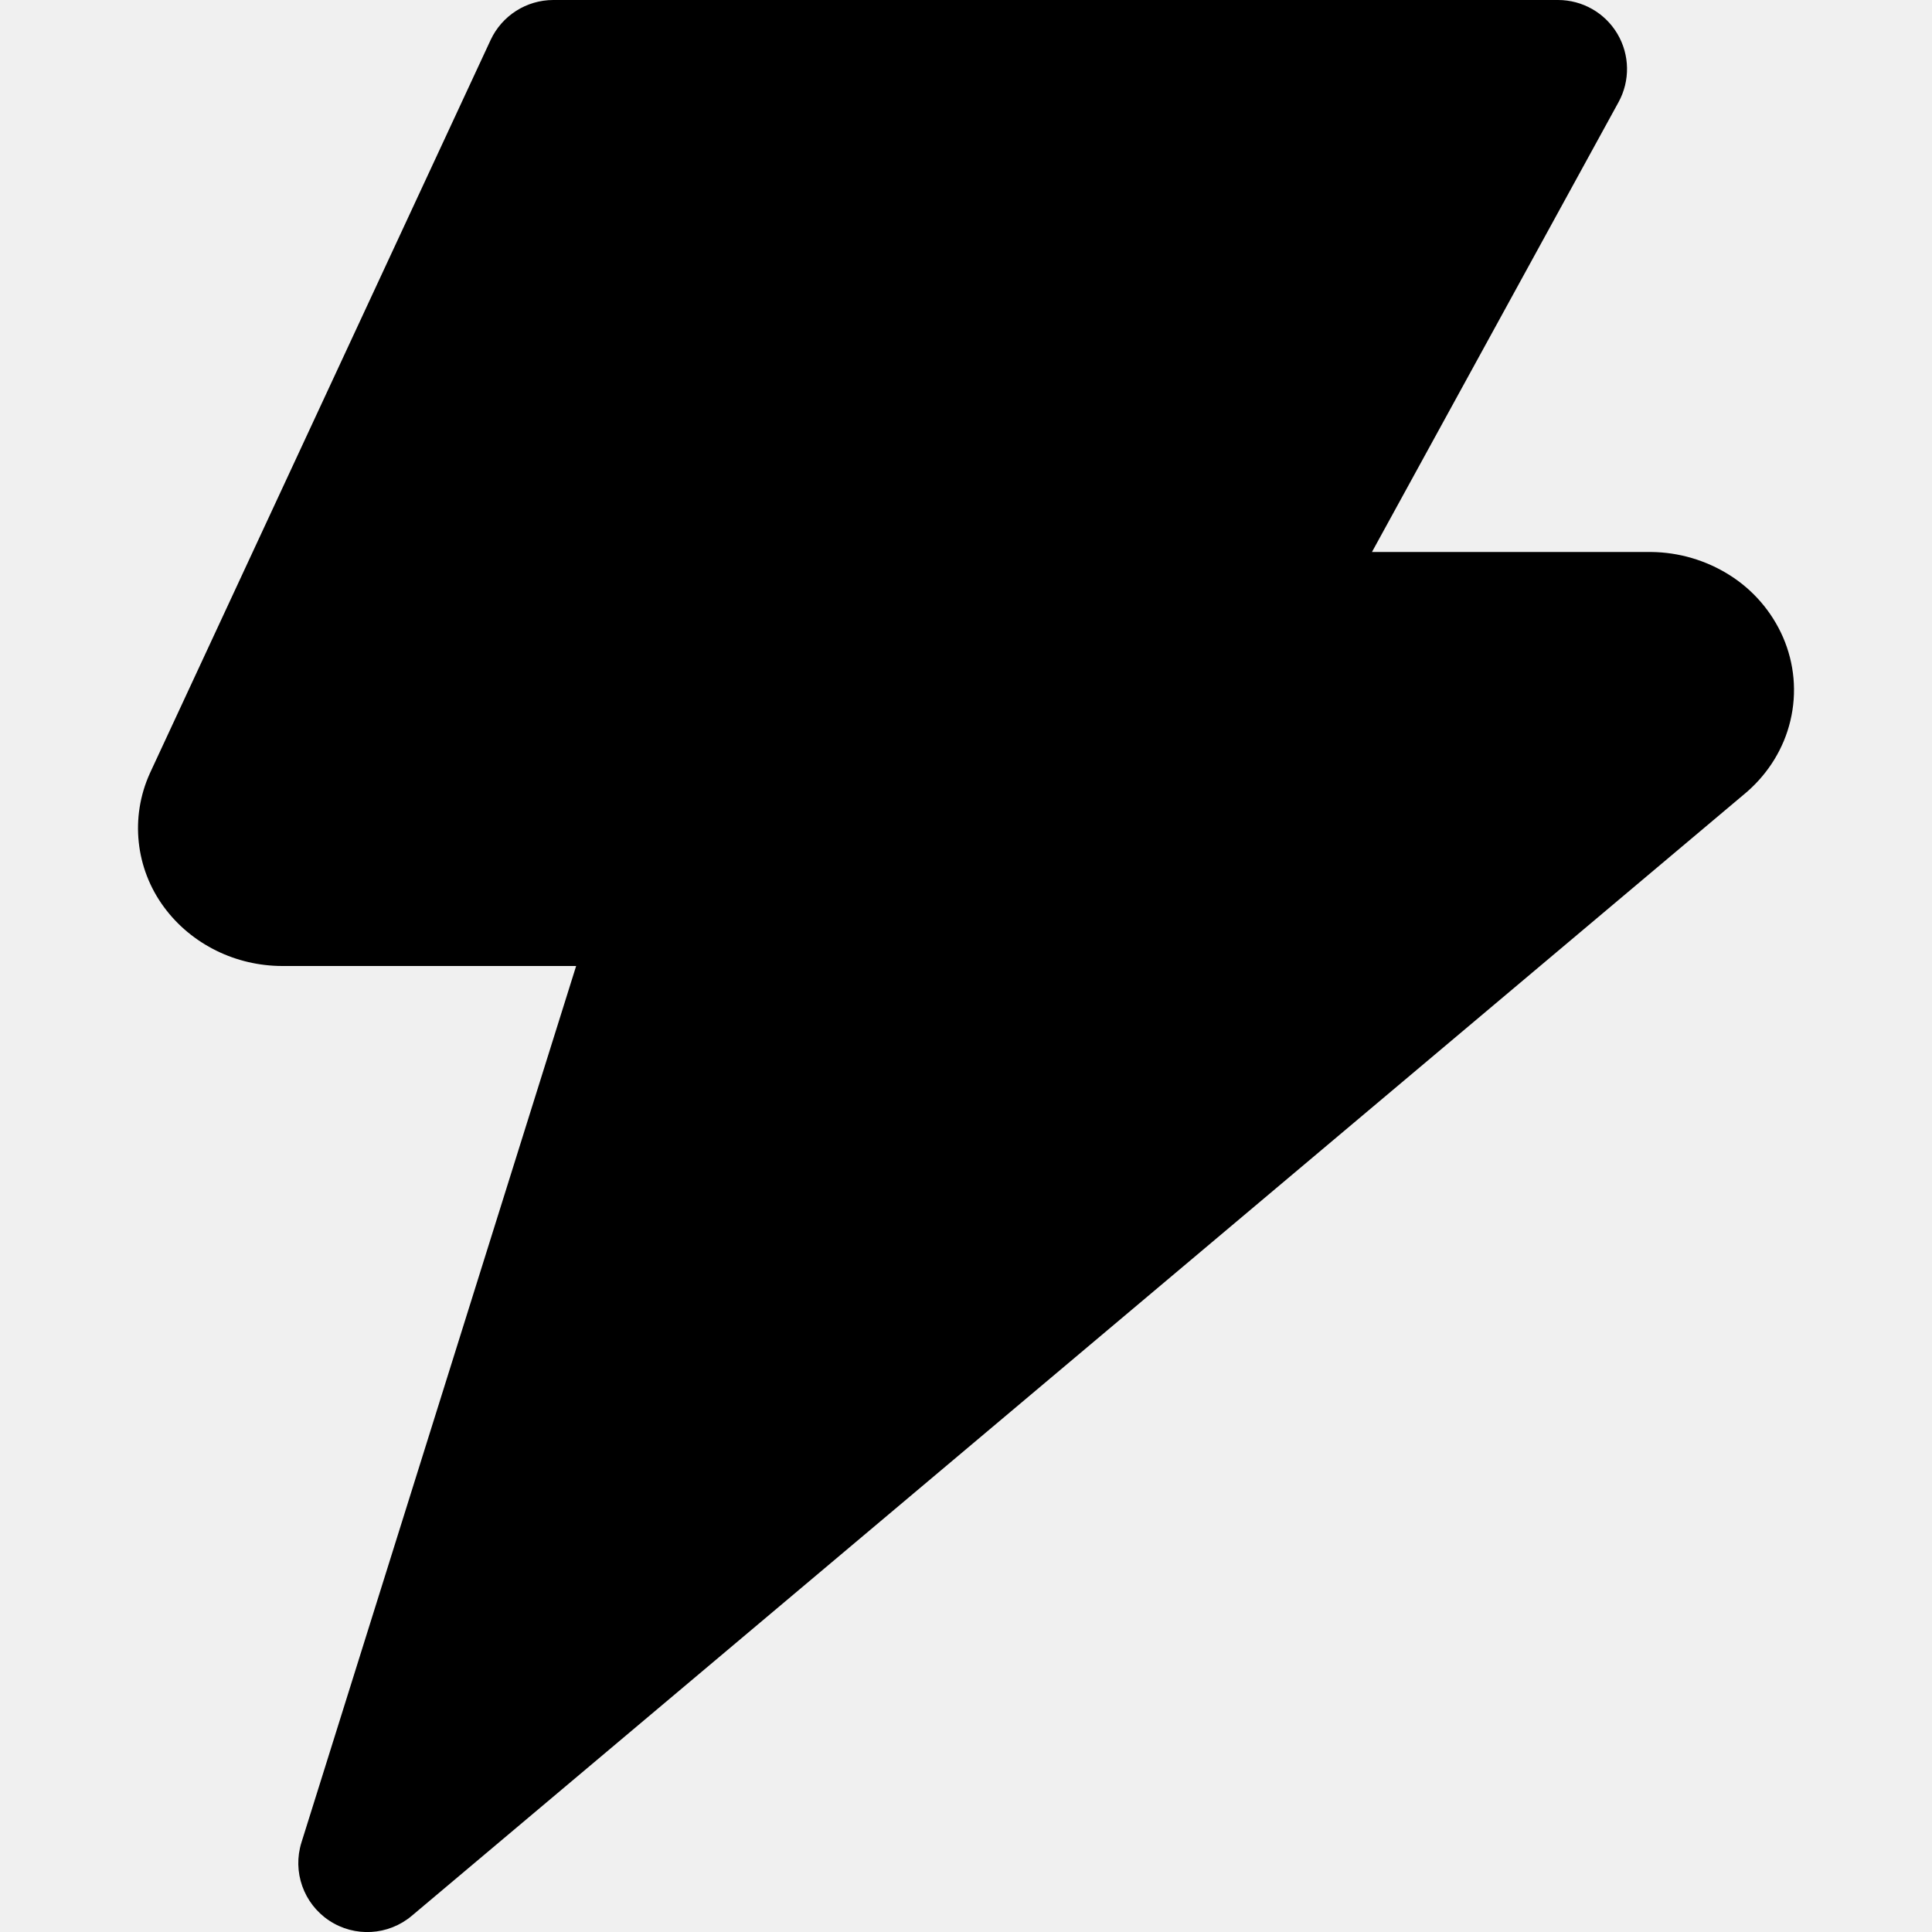
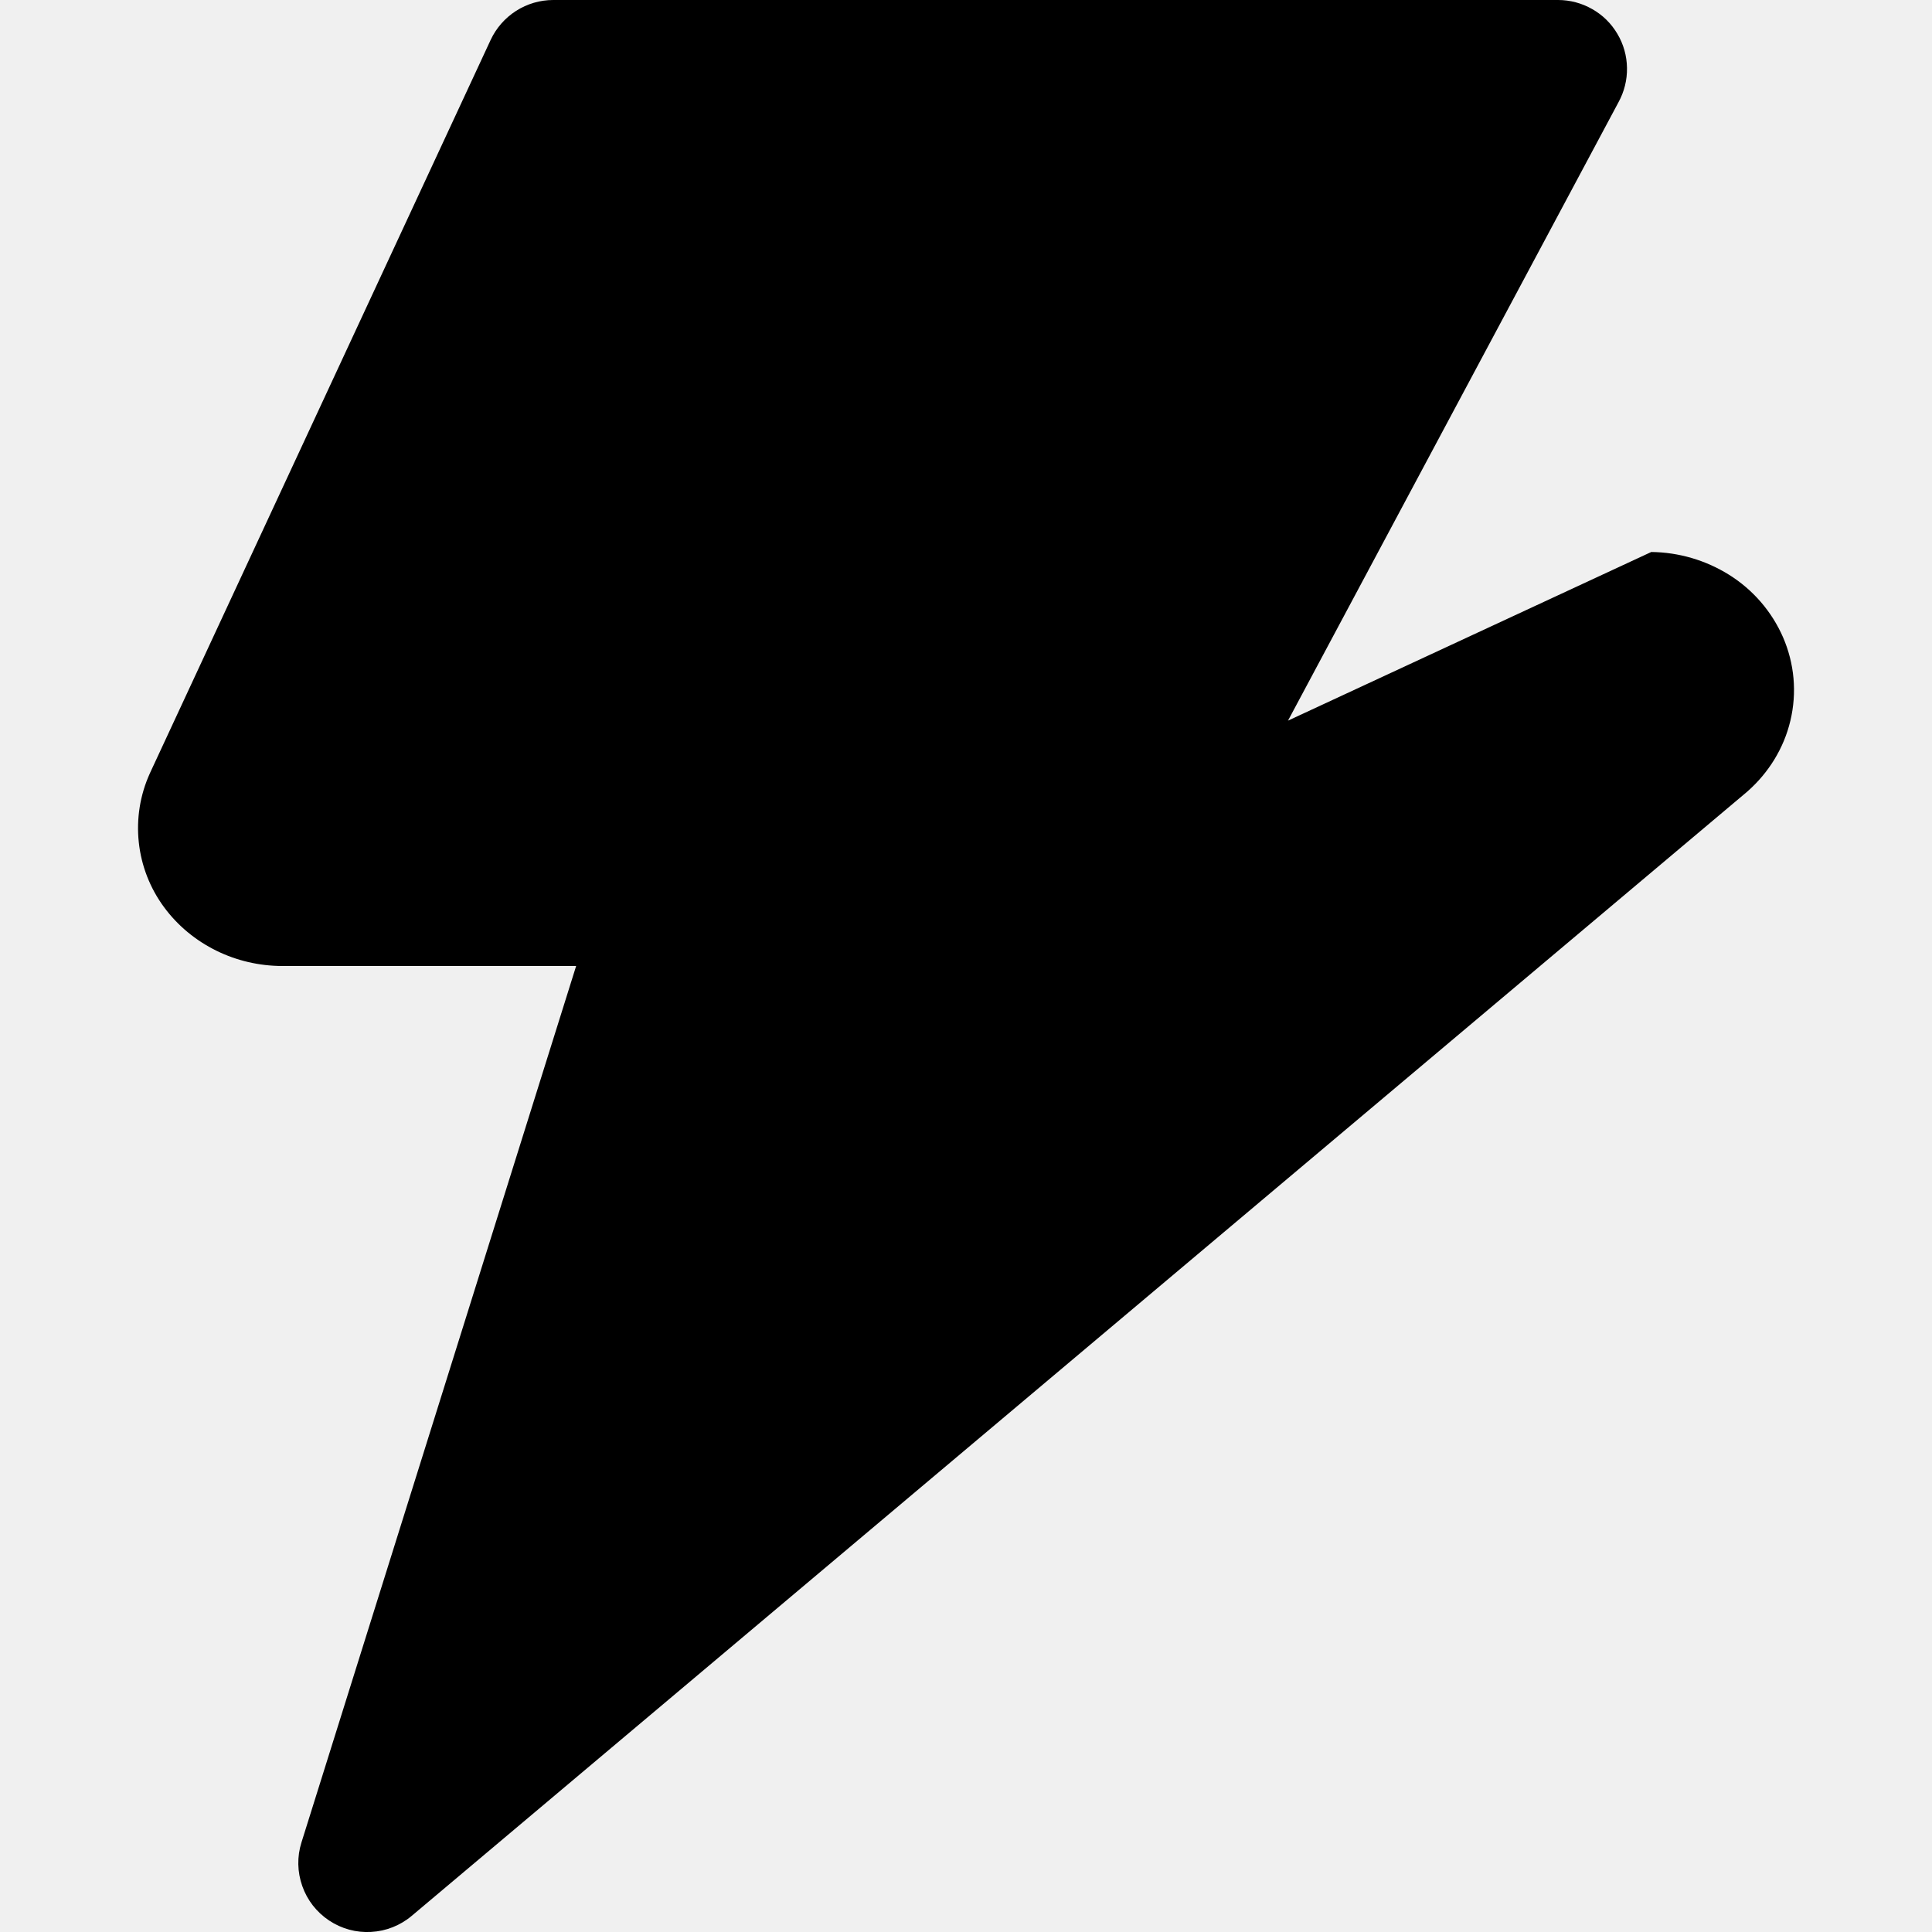
- <svg xmlns="http://www.w3.org/2000/svg" width="24" height="24" fill="none" viewBox="0 0 24 24">
-   <g clip-path="url(#a)">
-     <path fill="currentColor" fill-rule="evenodd" d="M6.872 0a.86.86 0 0 0-.777.496l-4.23 9.103-.004.009a1.65 1.65 0 0 0 .176 1.66c.171.233.397.417.651.542s.534.189.815.19h3.654L3.745 22.887a.857.857 0 0 0 1.37.912L21.693 9.844l.014-.012c.26-.229.452-.533.534-.88.083-.348.05-.71-.092-1.037a1.73 1.73 0 0 0-.67-.775 1.86 1.86 0 0 0-.966-.283h-3.47l3.063-5.588A.857.857 0 0 0 19.355 0z" clip-rule="evenodd" />
+ <svg xmlns="http://www.w3.org/2000/svg" width="24" height="24" viewBox="0 0 24 24" fill="none">
+   <mask id="mask0_19_1687" style="mask-type:luminance" maskUnits="userSpaceOnUse" x="0" y="0" width="24" height="24">
+     <path d="M0 0H24V24H0V0Z" fill="white" />
+   </mask>
+   <g mask="url(#mask0_19_1687)">
+     <path fill-rule="evenodd" clip-rule="evenodd" d="M6.872 0C6.709 0 6.549 0.047 6.411 0.135C6.274 0.223 6.164 0.348 6.095 0.496L1.865 9.599L1.861 9.608C1.74 9.875 1.693 10.17 1.724 10.462C1.755 10.754 1.863 11.032 2.037 11.268C2.208 11.501 2.434 11.685 2.688 11.81C2.942 11.935 3.222 11.999 3.503 12H7.157L3.745 22.887C3.689 23.064 3.693 23.254 3.755 23.429C3.816 23.604 3.933 23.754 4.088 23.857C4.242 23.96 4.426 24.01 4.611 23.999C4.796 23.989 4.973 23.919 5.115 23.799L21.693 9.844L21.707 9.832C21.967 9.603 22.159 9.299 22.241 8.952C22.324 8.604 22.291 8.242 22.149 7.915C22.009 7.595 21.775 7.325 21.479 7.14C21.189 6.959 20.855 6.861 20.513 6.857L16 8.952L20.106 1.269C20.177 1.139 20.214 0.992 20.211 0.843C20.209 0.694 20.168 0.549 20.092 0.421C20.016 0.292 19.909 0.186 19.779 0.113C19.65 0.039 19.504 8.13385e-05 19.355 0L6.872 0Z" fill="black" />
  </g>
-   <defs>
-     <clipPath id="a">
-       <path fill="currentColor" d="M0 0h24v24H0z" />
-     </clipPath>
-   </defs>
</svg>
